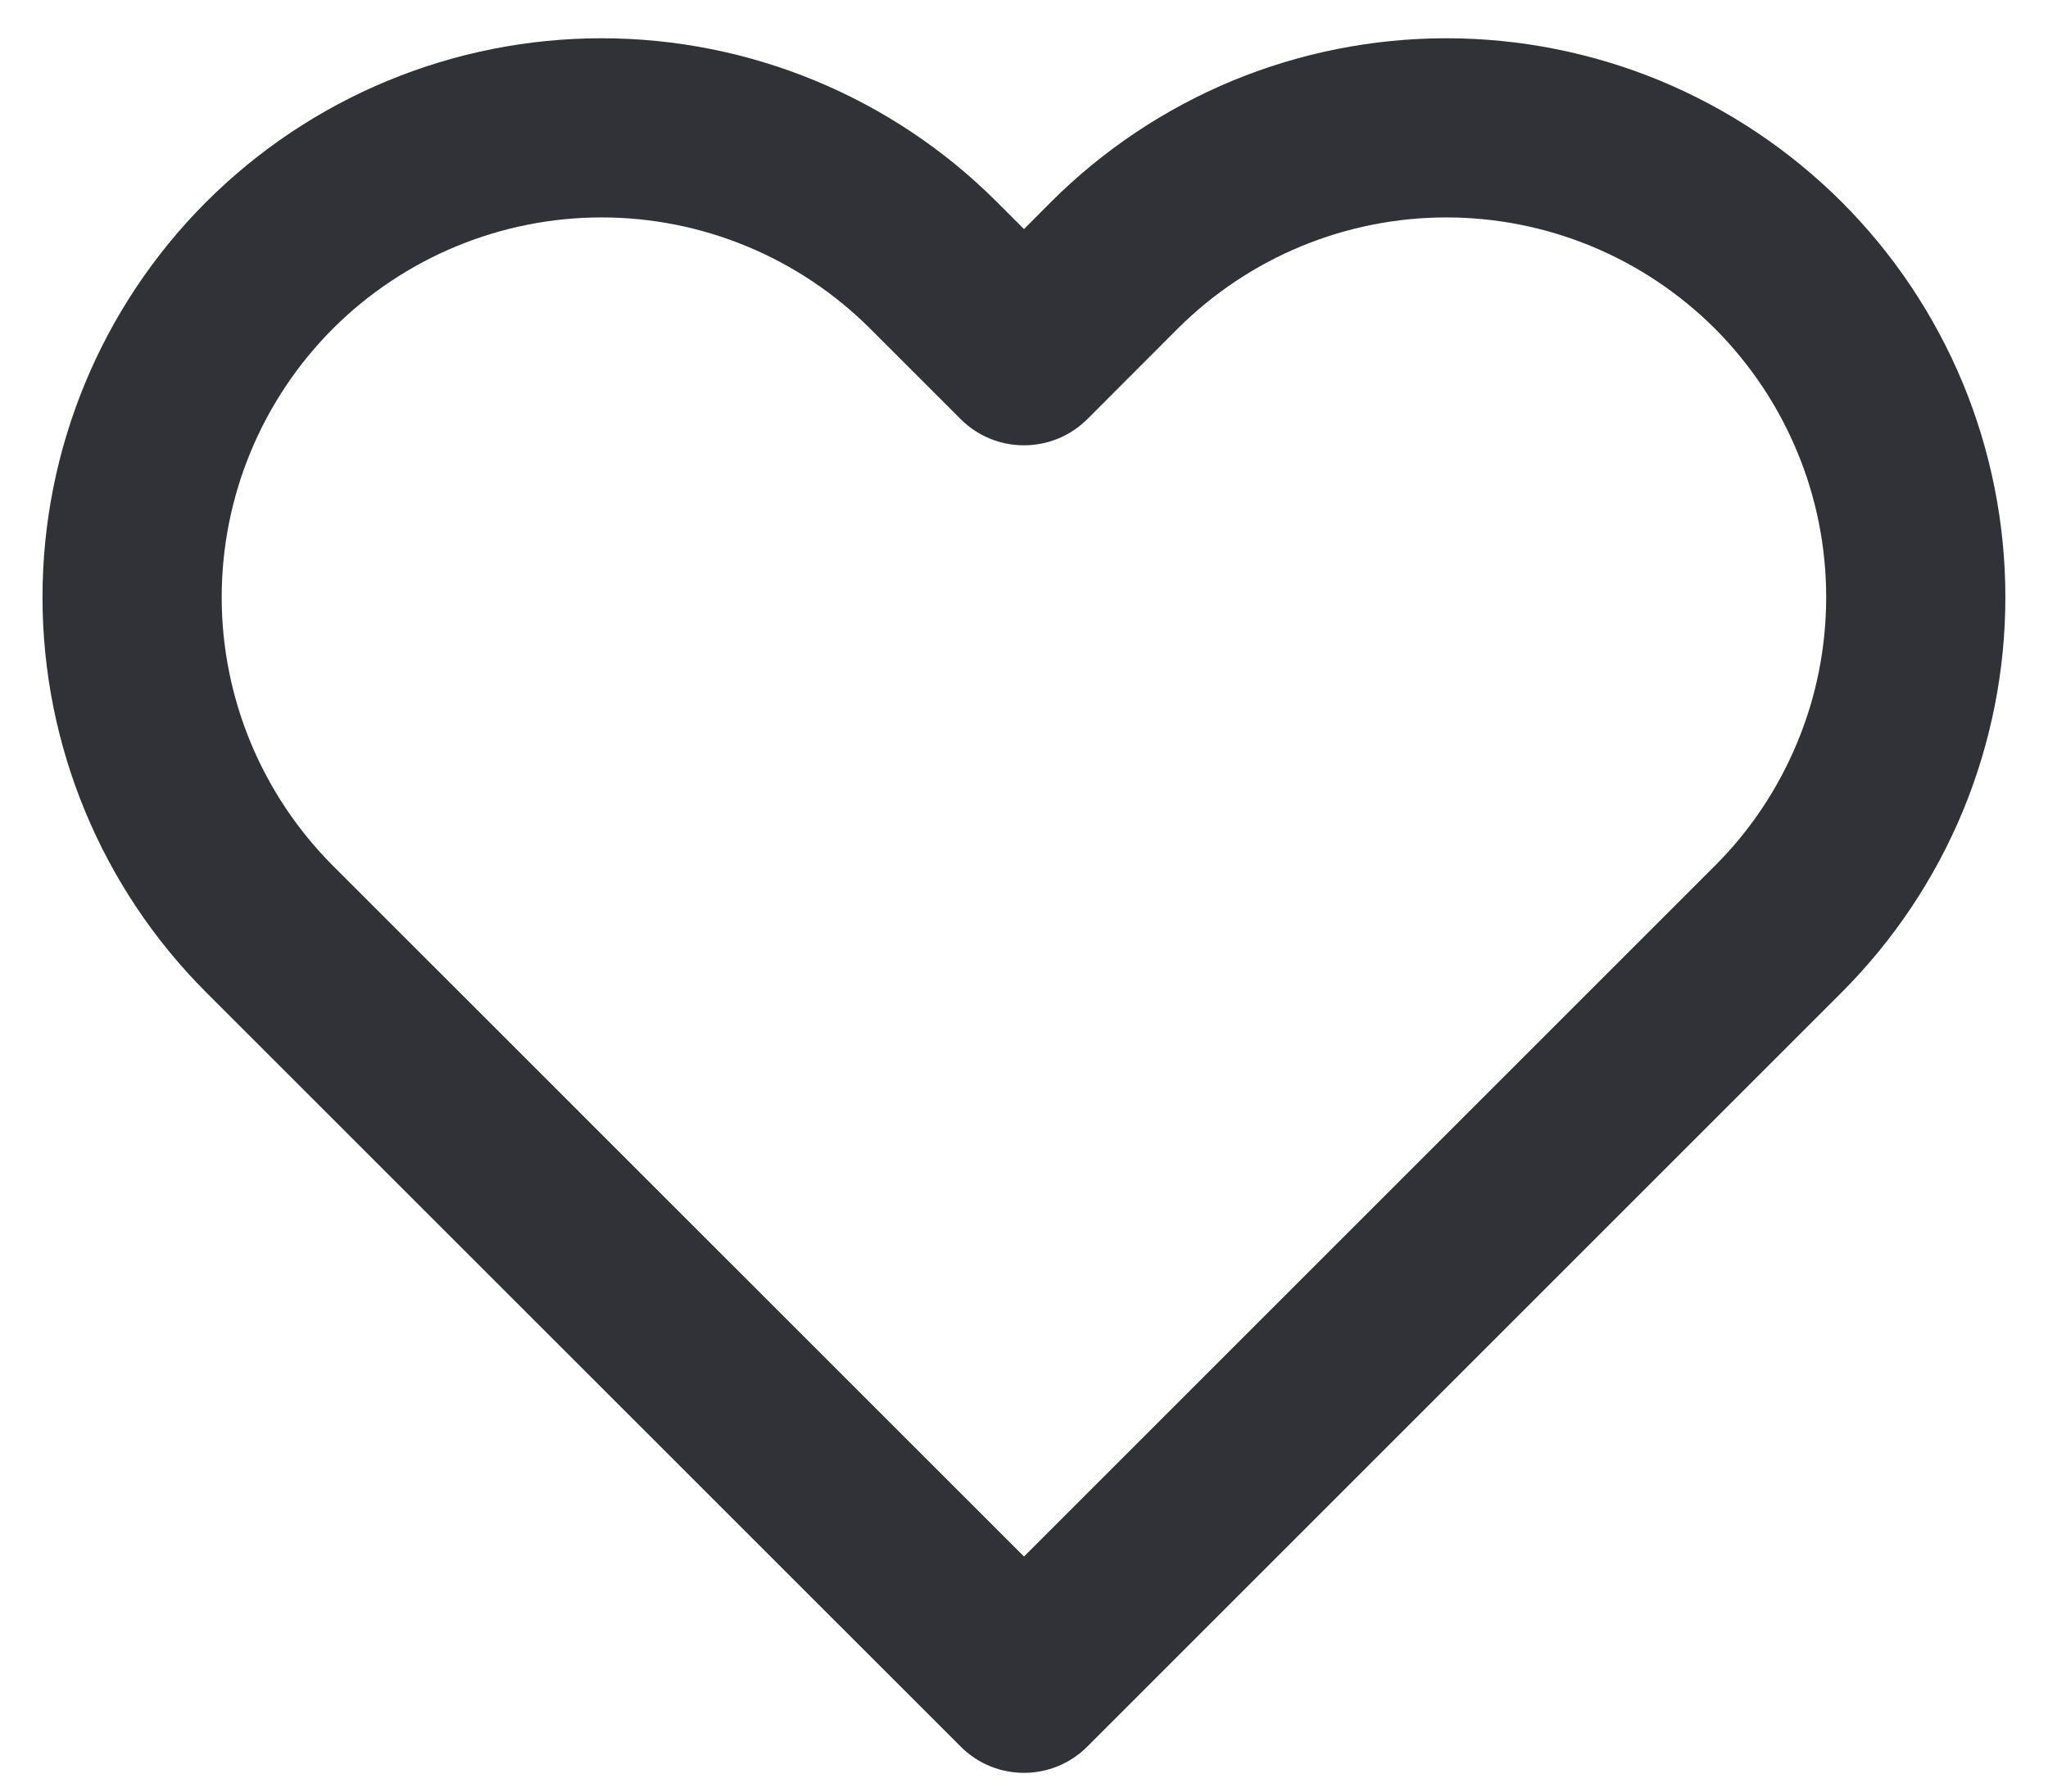
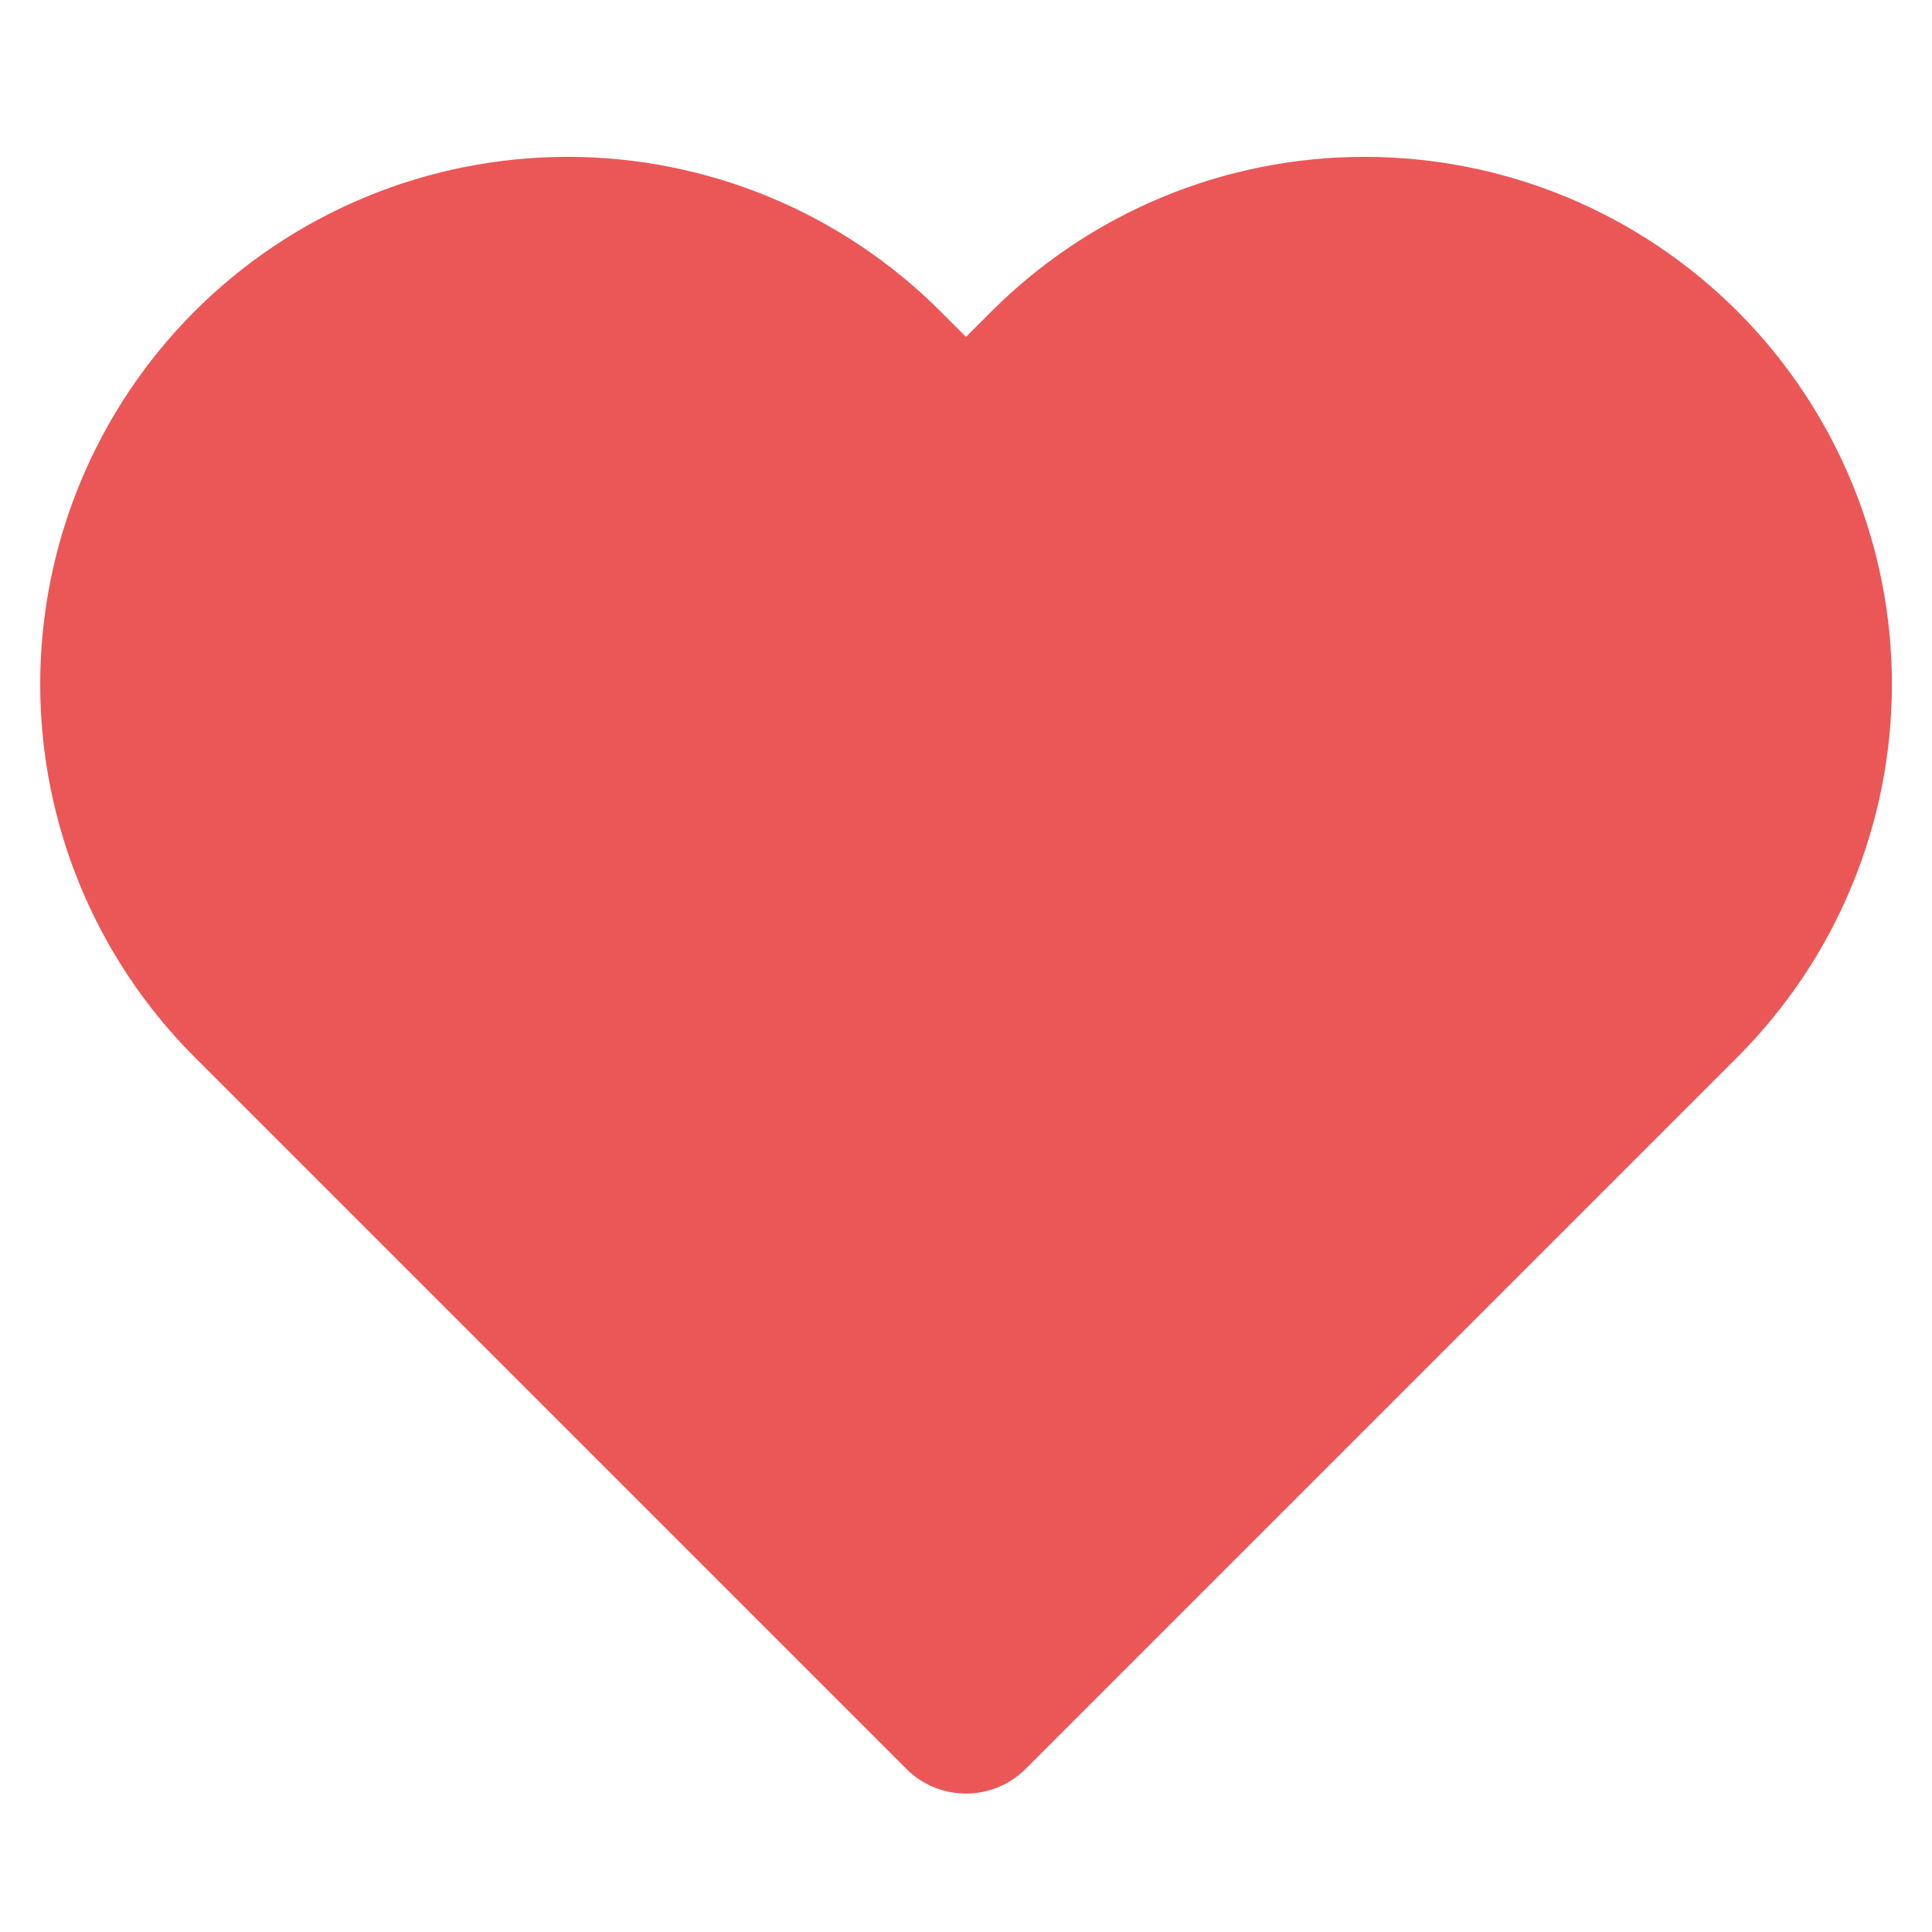
- <svg xmlns="http://www.w3.org/2000/svg" width="16" height="14" viewBox="0 0 16 14" fill="#EB5757">
-   <path fill-rule="evenodd" clip-rule="evenodd" d="M9.628 0.631C10.158 0.412 10.726 0.299 11.3 0.299C11.873 0.299 12.441 0.412 12.971 0.631C13.501 0.851 13.982 1.173 14.388 1.578C14.794 1.984 15.115 2.465 15.335 2.995C15.554 3.525 15.667 4.093 15.667 4.667C15.667 5.24 15.554 5.808 15.335 6.338C15.115 6.868 14.793 7.349 14.388 7.755C14.388 7.755 14.388 7.755 14.388 7.755L8.495 13.648C8.221 13.922 7.778 13.922 7.505 13.648L1.611 7.755C0.792 6.936 0.332 5.825 0.332 4.667C0.332 3.508 0.792 2.397 1.611 1.578C2.43 0.759 3.541 0.299 4.7 0.299C5.858 0.299 6.969 0.759 7.788 1.578L8 1.79L8.211 1.578C8.211 1.579 8.211 1.578 8.211 1.578C8.617 1.173 9.098 0.851 9.628 0.631ZM13.398 2.568C13.122 2.293 12.795 2.074 12.435 1.925C12.075 1.776 11.689 1.699 11.3 1.699C10.91 1.699 10.524 1.776 10.164 1.925C9.804 2.074 9.477 2.293 9.201 2.568L8.495 3.275C8.221 3.548 7.778 3.548 7.505 3.275L6.798 2.568C6.241 2.012 5.487 1.699 4.7 1.699C3.913 1.699 3.158 2.012 2.601 2.568C2.045 3.125 1.732 3.88 1.732 4.667C1.732 5.454 2.045 6.208 2.601 6.765L8 12.163L13.398 6.765C13.674 6.49 13.892 6.162 14.041 5.802C14.191 5.442 14.267 5.056 14.267 4.667C14.267 4.277 14.191 3.891 14.041 3.531C13.892 3.171 13.673 2.844 13.398 2.568Z" fill="#313237" />
+ <svg xmlns="http://www.w3.org/2000/svg" width="16" height="16" viewBox="0 0 16 16" fill="none">
+   <path fill-rule="evenodd" clip-rule="evenodd" d="M11.3 1.299C10.726 1.299 10.158 1.412 9.629 1.631C9.099 1.851 8.617 2.173 8.212 2.578L8 2.79L7.788 2.578C6.969 1.759 5.858 1.299 4.7 1.299C3.542 1.299 2.431 1.759 1.612 2.578C0.793 3.397 0.333 4.508 0.333 5.667C0.333 6.825 0.793 7.936 1.612 8.755L7.505 14.648C7.778 14.922 8.222 14.922 8.495 14.648L14.388 8.755C14.794 8.349 15.116 7.868 15.335 7.338C15.555 6.808 15.668 6.24 15.668 5.667C15.668 5.093 15.555 4.525 15.335 3.995C15.116 3.465 14.794 2.984 14.389 2.578C13.983 2.173 13.502 1.851 12.972 1.631C12.442 1.412 11.874 1.299 11.3 1.299Z" fill="#EB5757" />
</svg>
